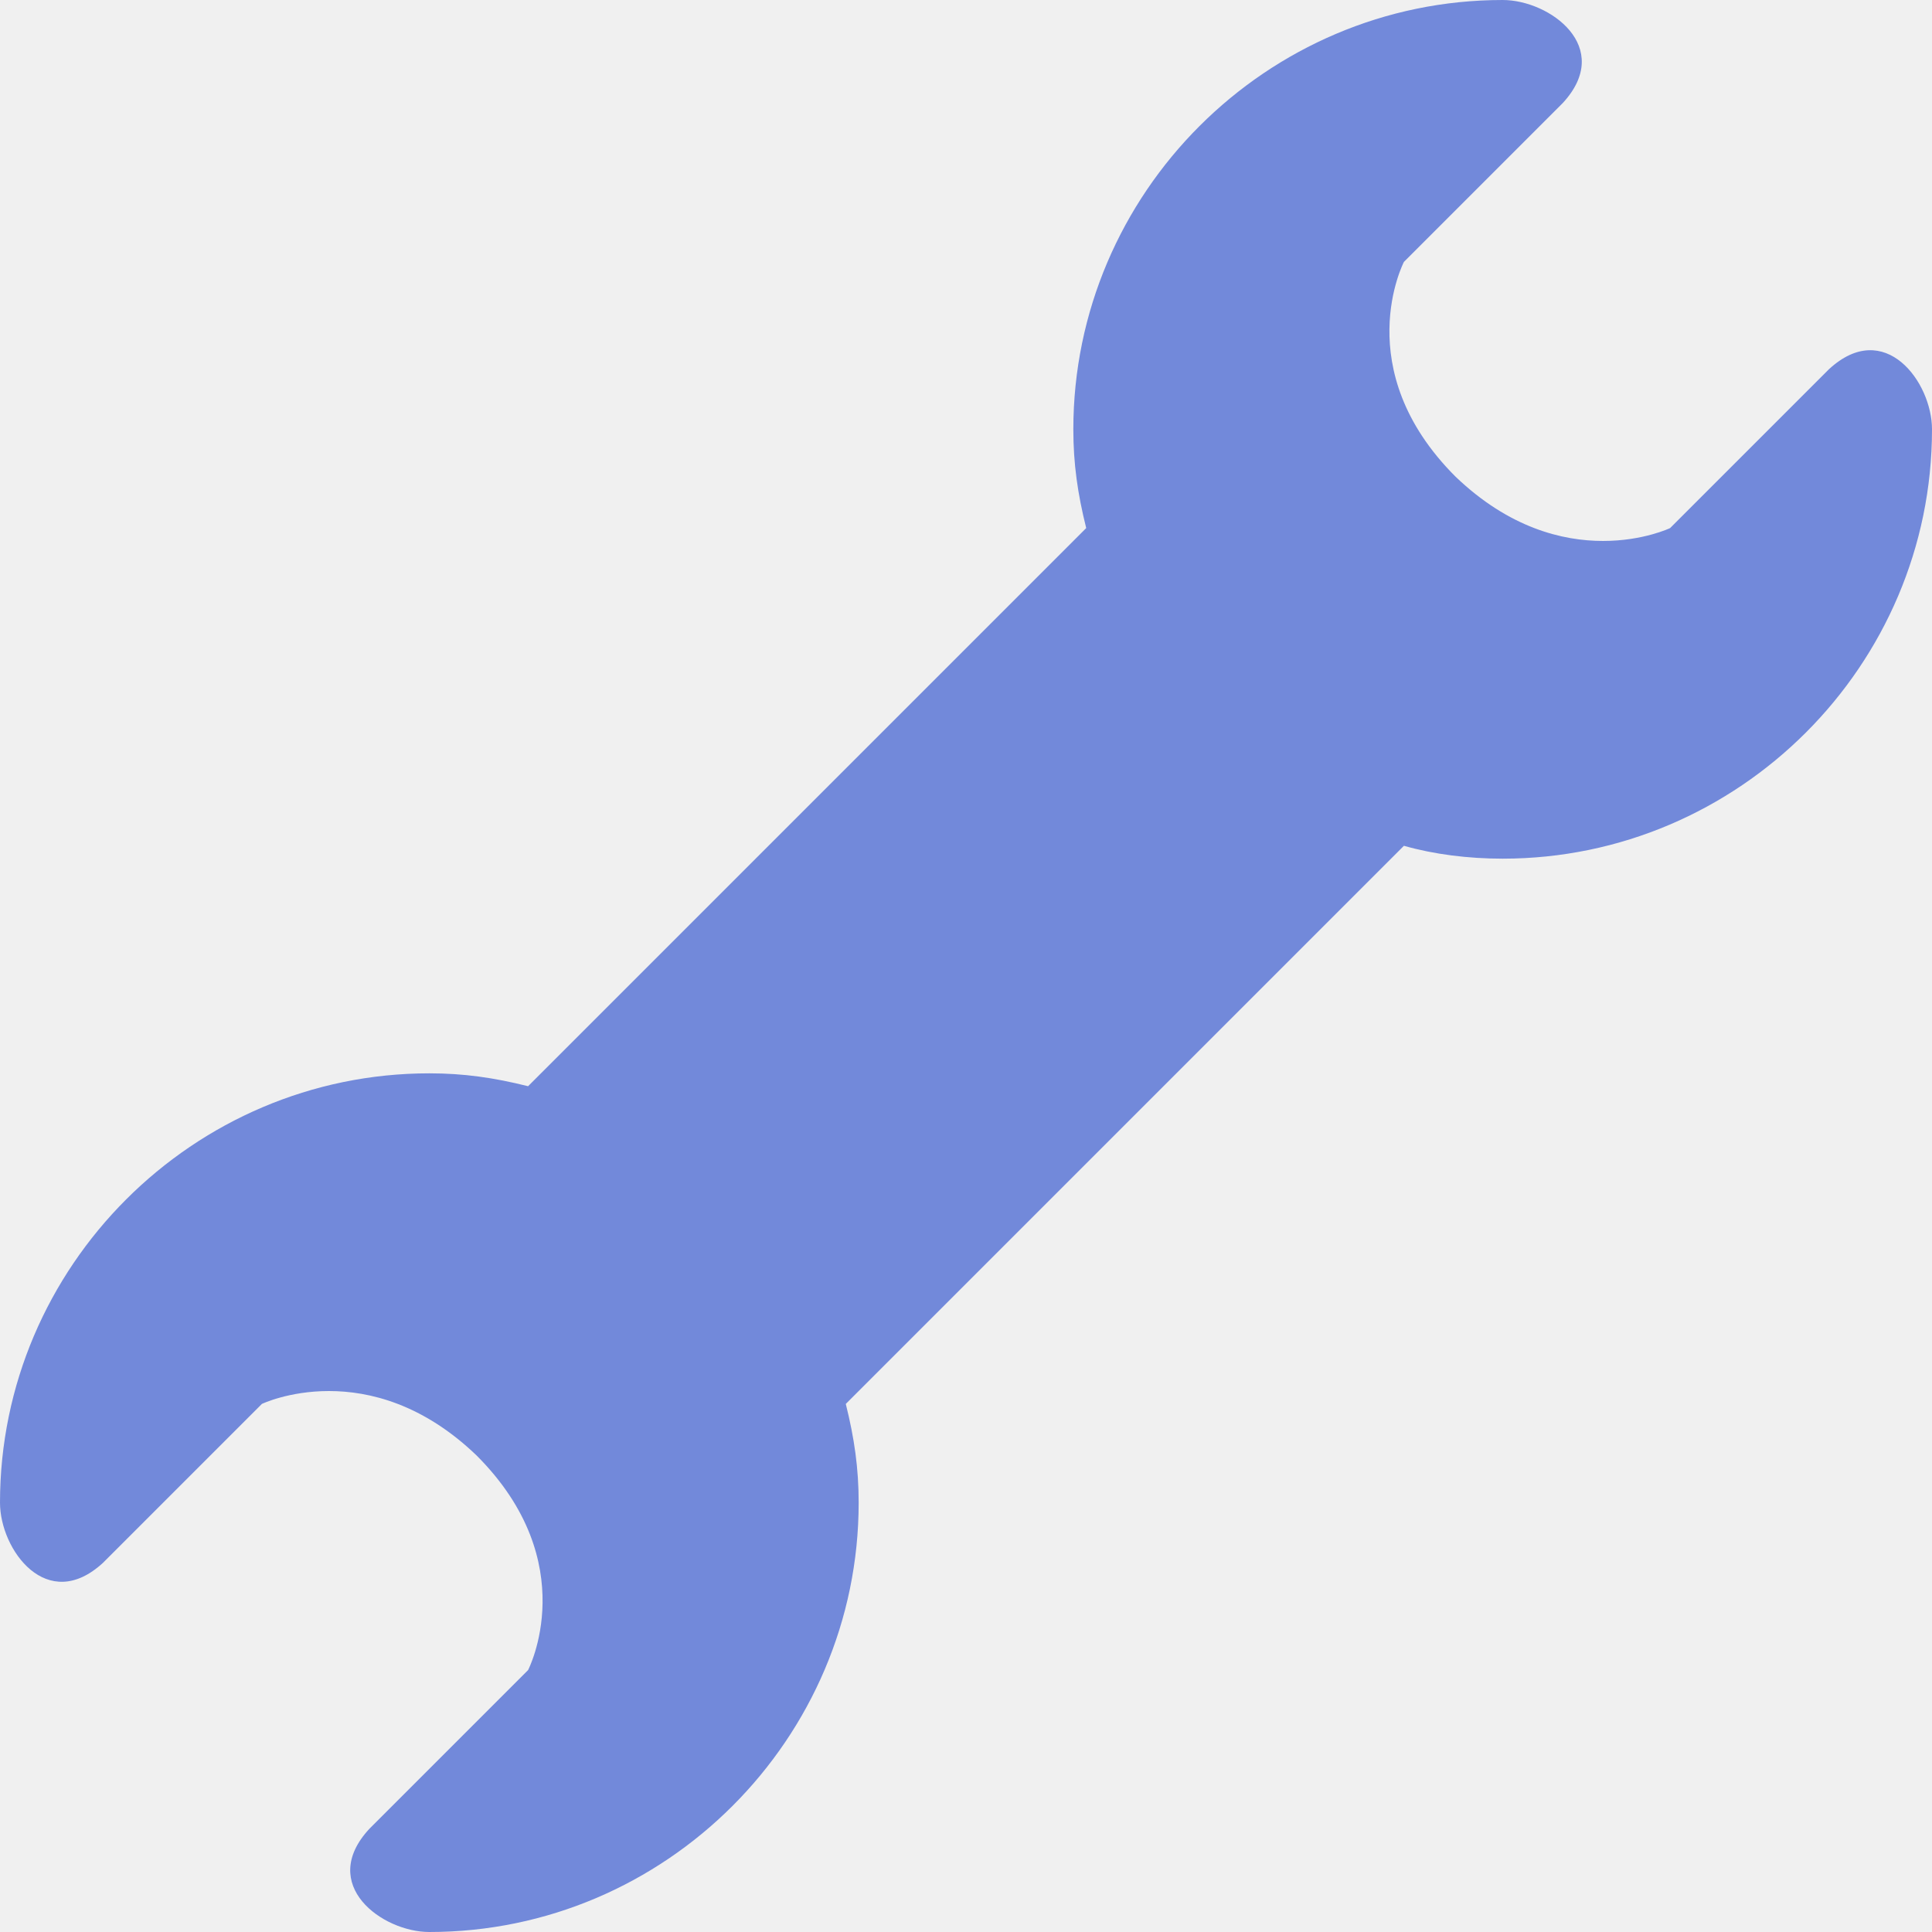
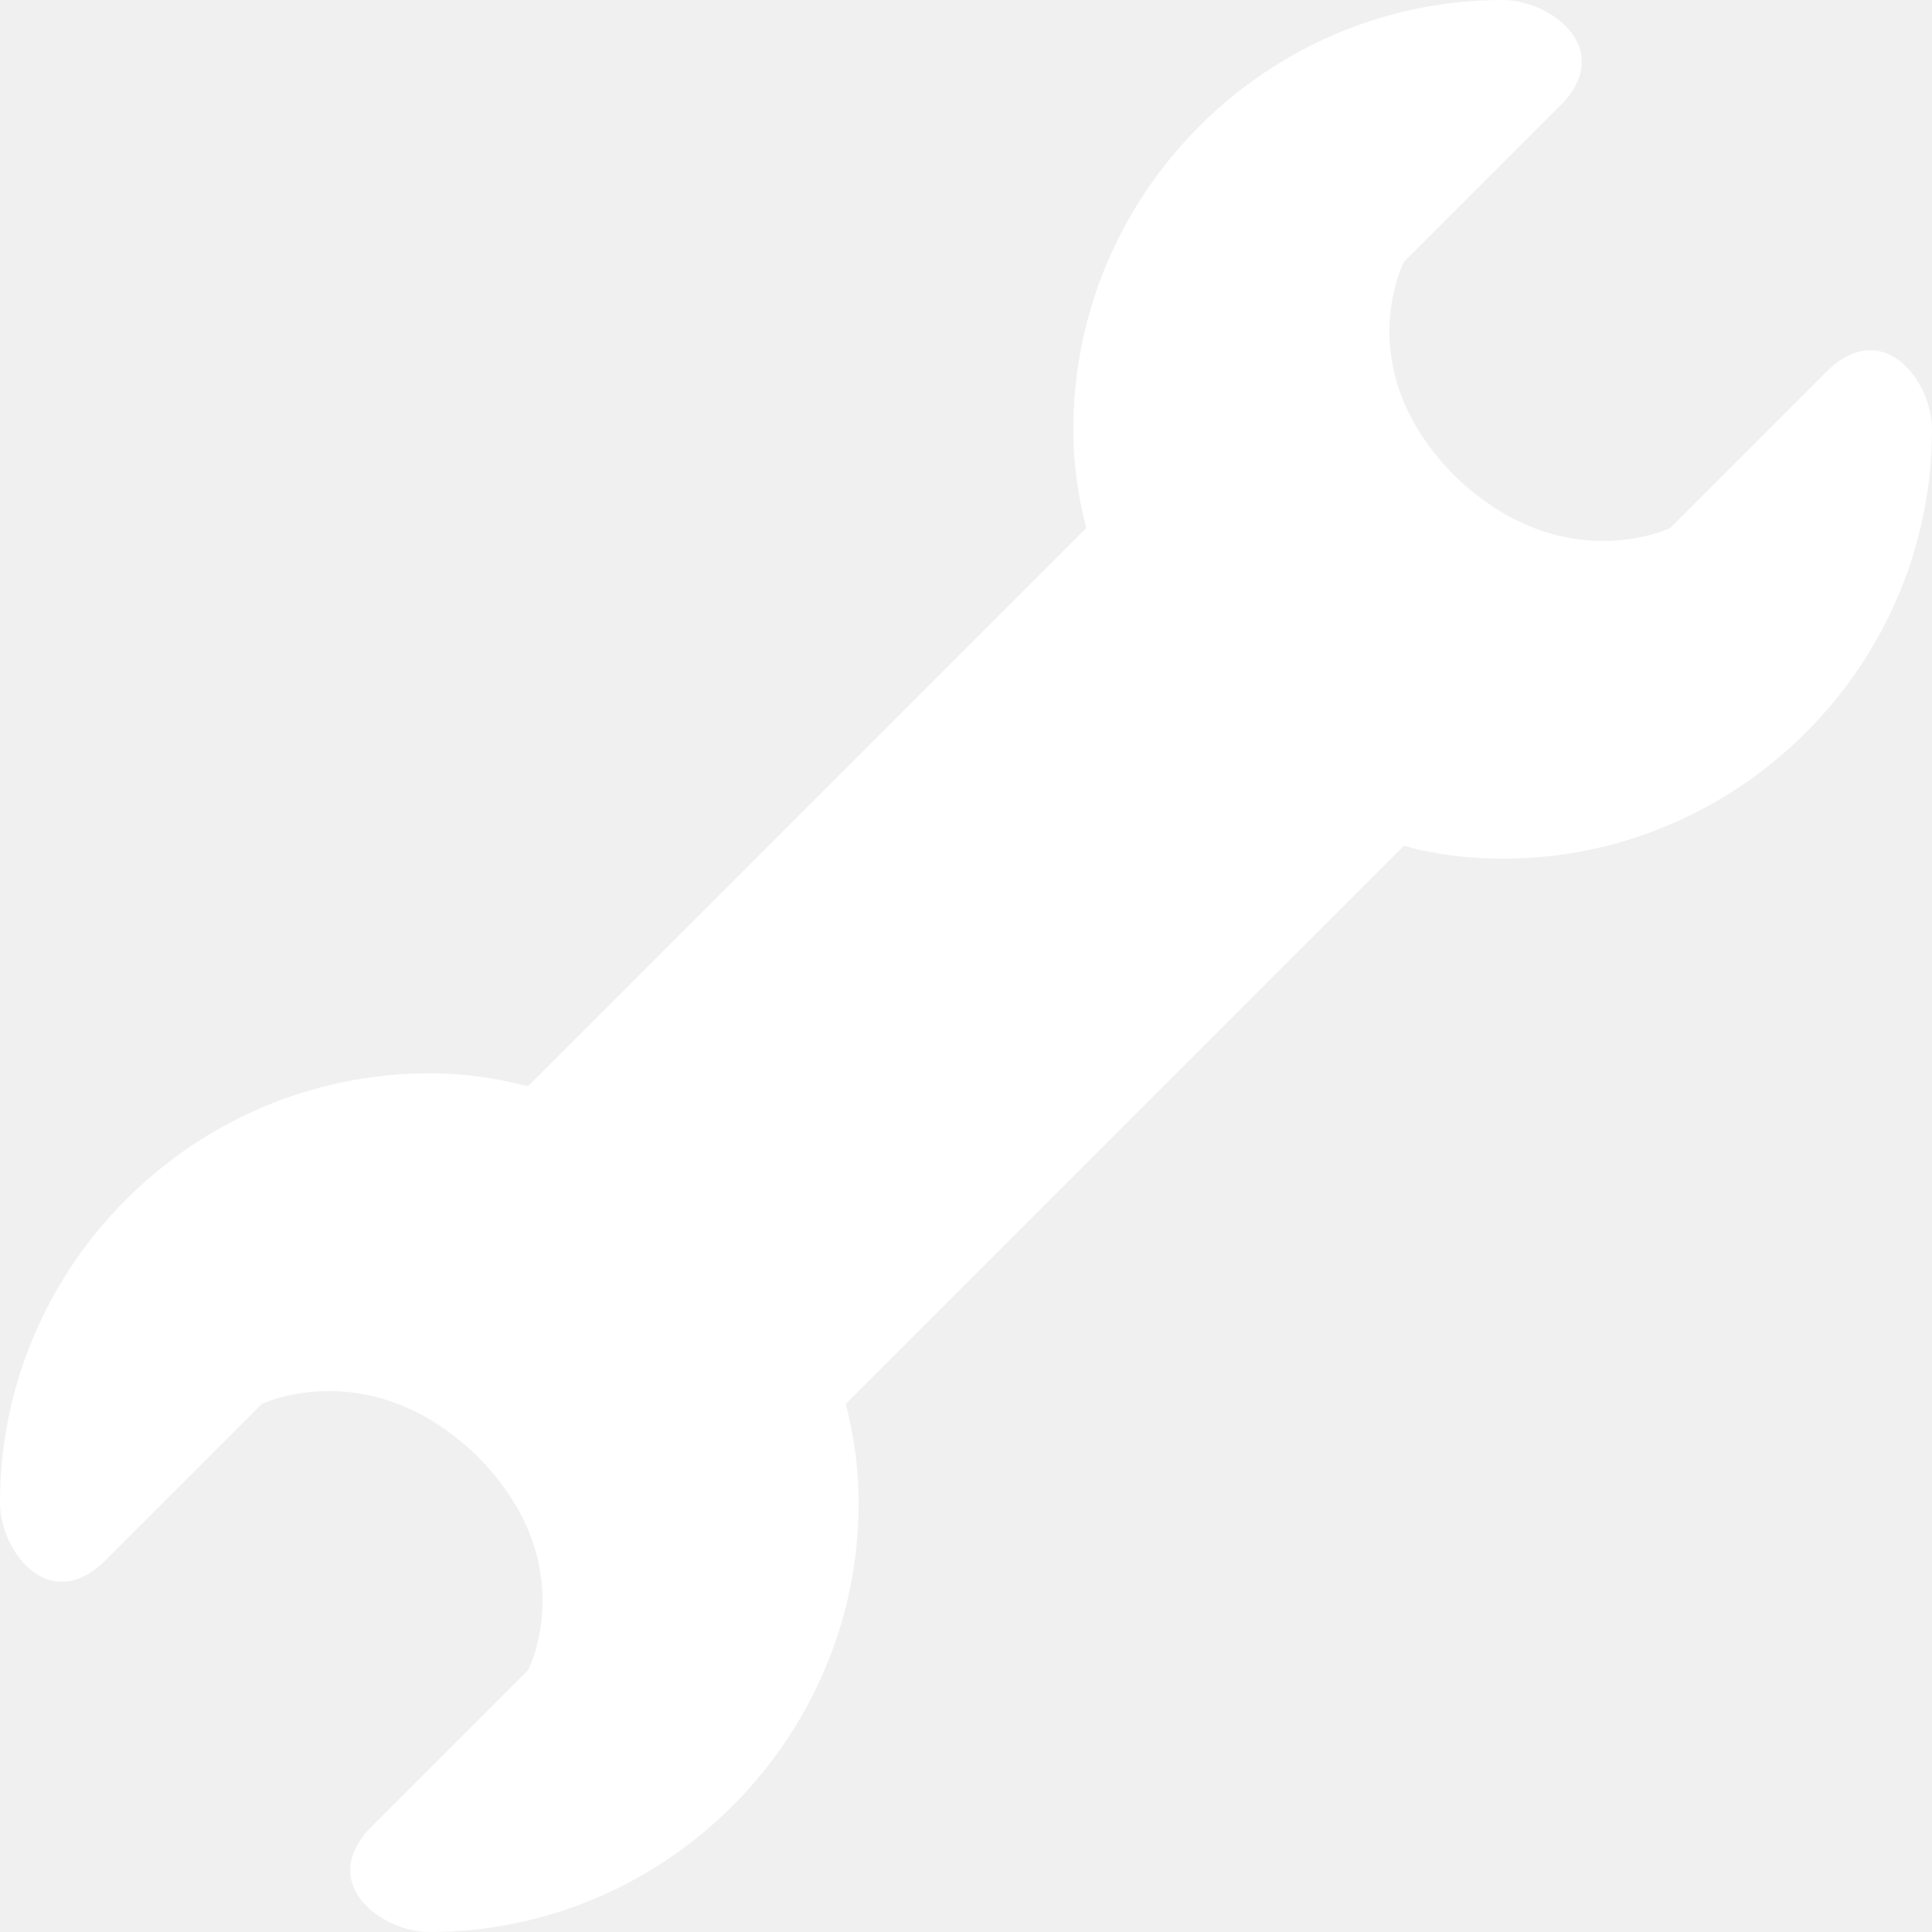
<svg xmlns="http://www.w3.org/2000/svg" viewBox="0 0 45 45">
-   <path style="fill:#7289DA;" d="M10,25C4.5,25,0,29.5,0,35c0,1.1,1.1,2.6,2.4,1.4l3.7-3.7c0,0,2.5-1.2,5,1.2c2.5,2.5,1.2,5,1.2,5             l-3.7,3.7C7.4,43.9,8.9,45,10,45c5.5,0,10-4.5,10-10c0-0.8-0.1-1.5-0.3-2.3l13-13c0.7,0.2,1.5,0.3,2.3,0.3c5.5,0,10-4.5,10-10             c0-1.1-1.1-2.6-2.4-1.4l-3.7,3.7c0,0-2.5,1.2-5-1.2c-2.5-2.5-1.2-5-1.2-5l3.7-3.7C37.6,1.1,36.1,0,35,0c-5.5,0-10,4.5-10,10             c0,0.8,0.1,1.5,0.3,2.3l-13,13C11.5,25.1,10.8,25,10,25" />
+   <path style="fill:#fff;" d="M10,25C4.5,25,0,29.5,0,35c0,1.1,1.1,2.6,2.4,1.4l3.7-3.7c0,0,2.5-1.2,5,1.2c2.5,2.5,1.2,5,1.2,5             l-3.7,3.7C7.4,43.9,8.9,45,10,45c5.5,0,10-4.5,10-10c0-0.8-0.1-1.5-0.3-2.3l13-13c0.7,0.2,1.5,0.3,2.3,0.3c5.5,0,10-4.5,10-10             c0-1.1-1.1-2.6-2.4-1.4l-3.7,3.7c0,0-2.5,1.2-5-1.2c-2.5-2.5-1.2-5-1.2-5l3.7-3.7C37.6,1.1,36.1,0,35,0c-5.5,0-10,4.5-10,10             c0,0.8,0.1,1.5,0.3,2.3l-13,13C11.5,25.1,10.8,25,10,25" />
</svg>
